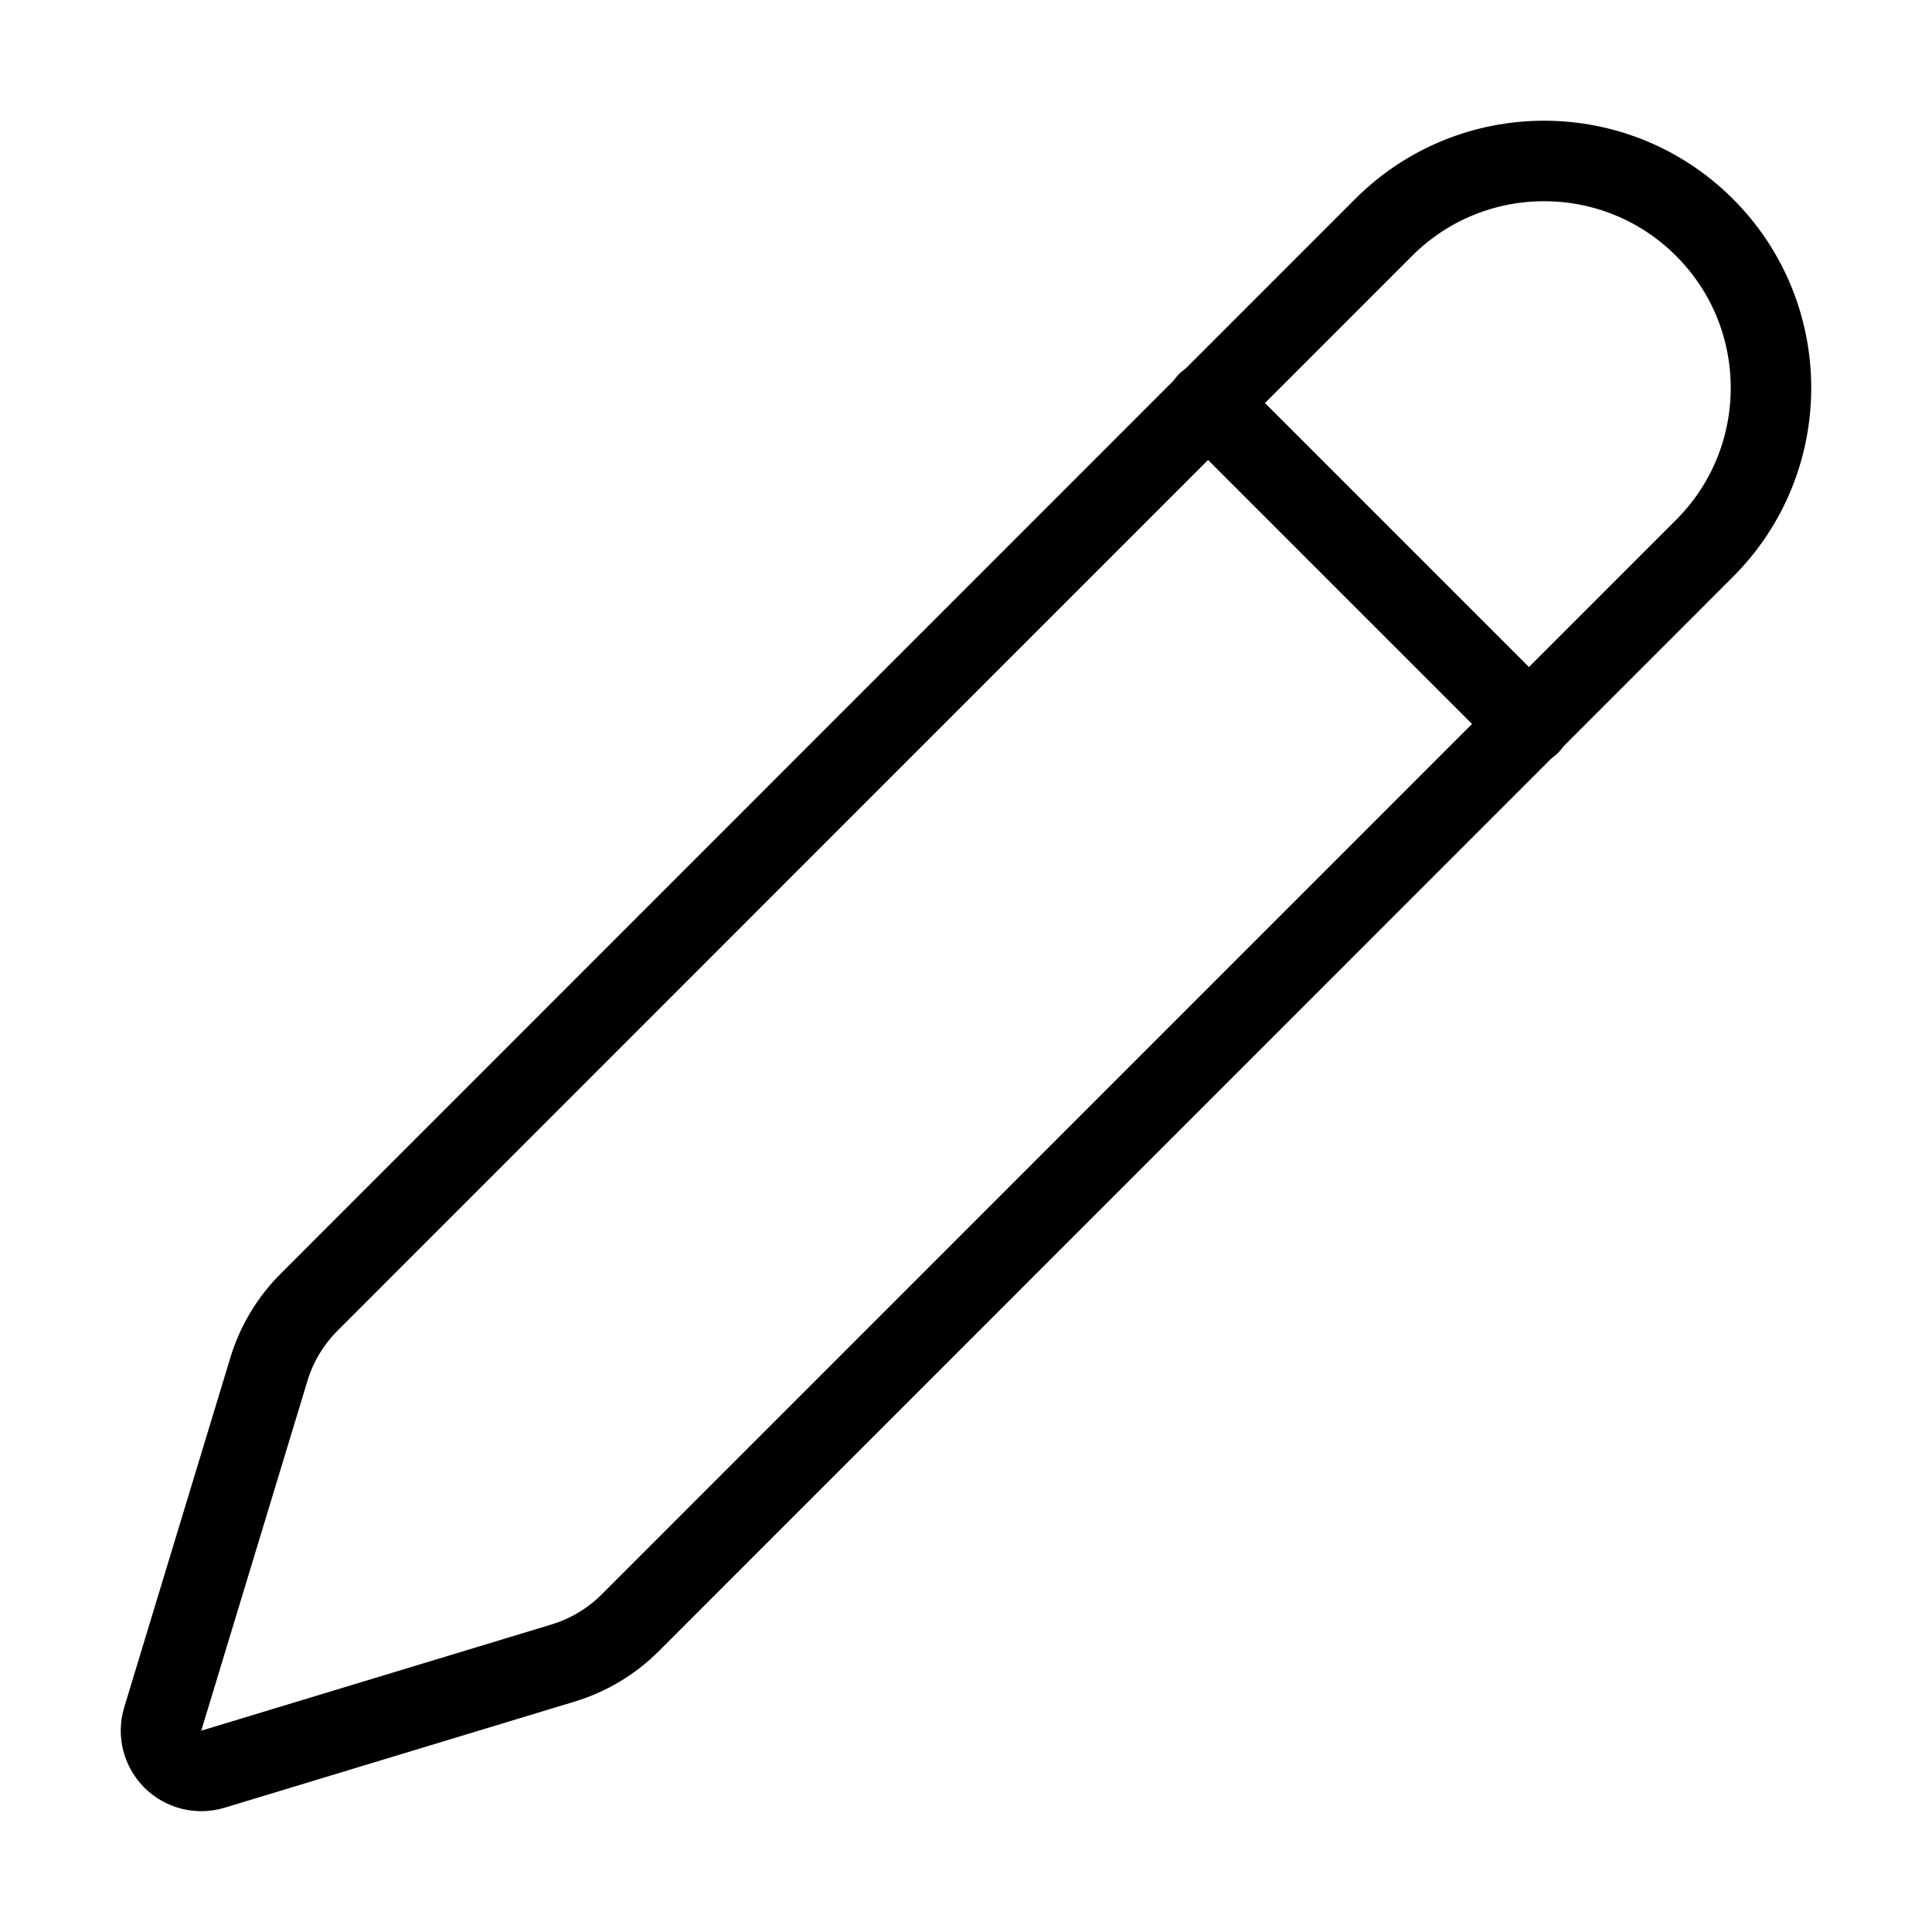
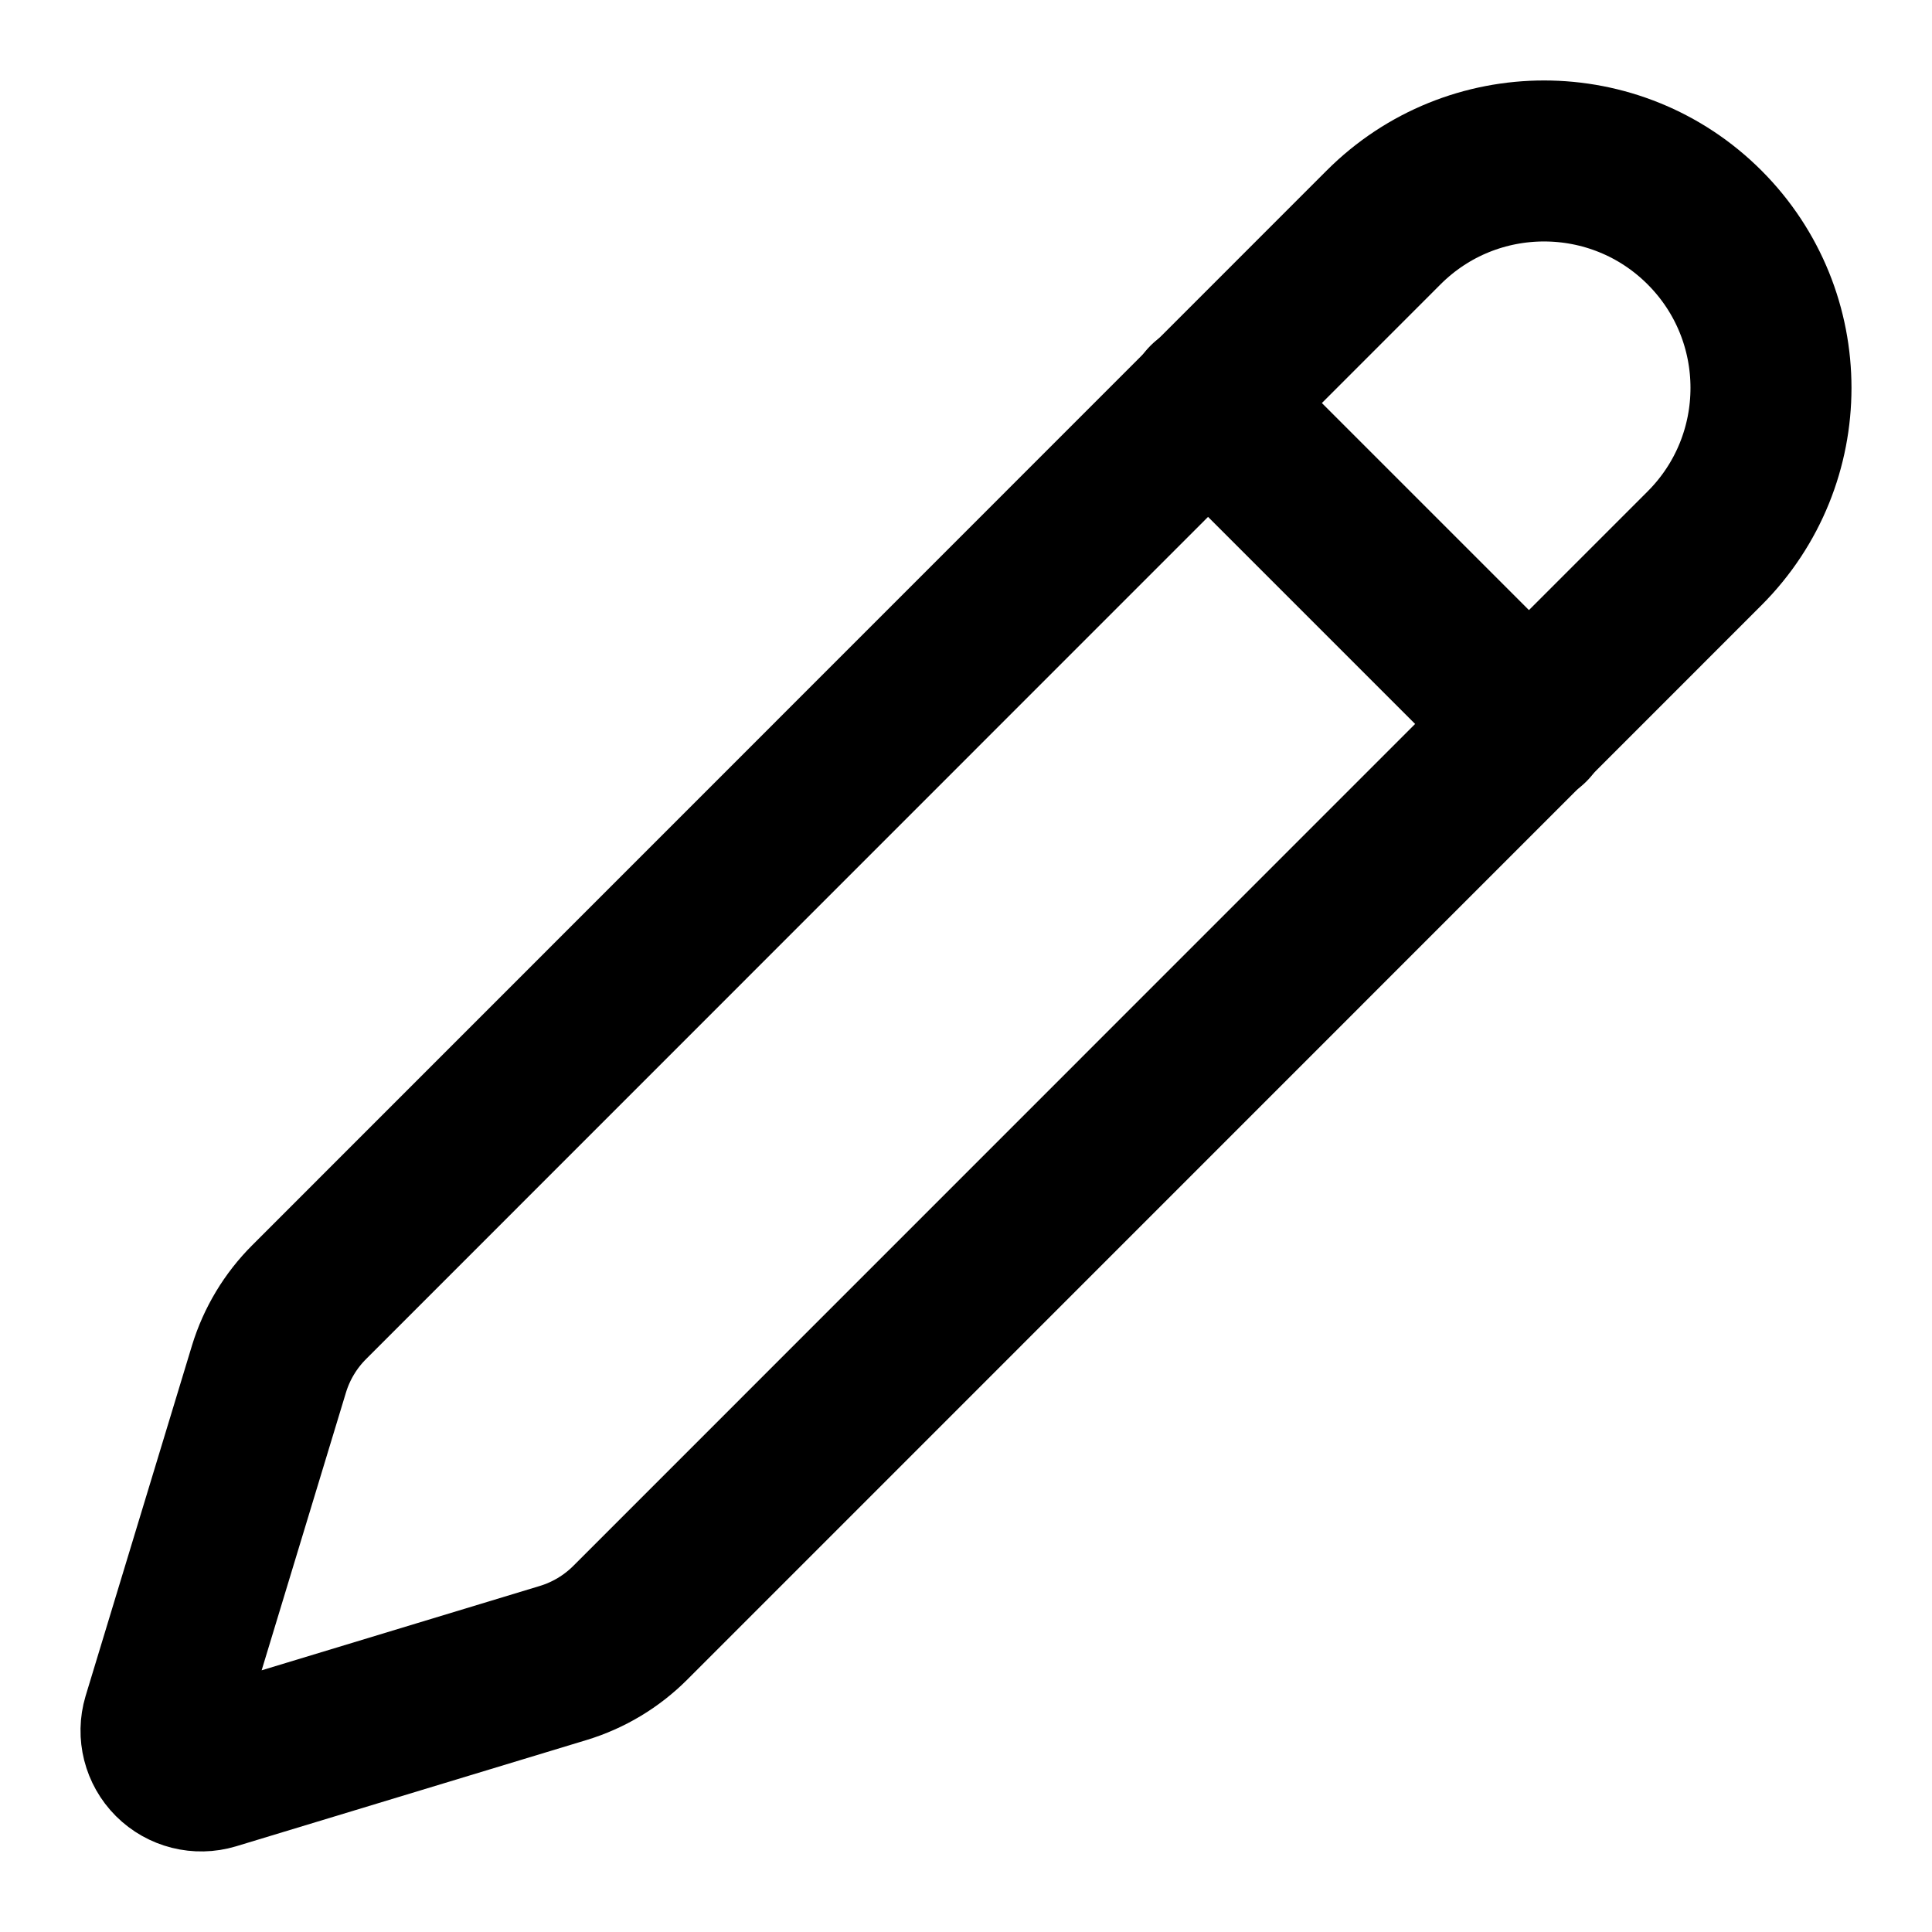
- <svg xmlns="http://www.w3.org/2000/svg" width="24" height="24" viewBox="0 0 24 24" fill="none" stroke="currentColor" stroke-width="1" stroke-linecap="round" stroke-linejoin="round" class="lucide lucide-pencil preview-icon">
+ <svg xmlns="http://www.w3.org/2000/svg" width="24" height="24" viewBox="0 0 24 24" fill="none" stroke="currentColor" stroke-width="2" stroke-linecap="round" stroke-linejoin="round" class="lucide lucide-pencil preview-icon">
  <path d="M21.174 6.812a1 1 0 0 0-3.986-3.987L3.842 16.174a2 2 0 0 0-.5.83l-1.321 4.352a.5.5 0 0 0 .623.622l4.353-1.32a2 2 0 0 0 .83-.497z" />
  <path d="m15 5 4 4" />
</svg>
